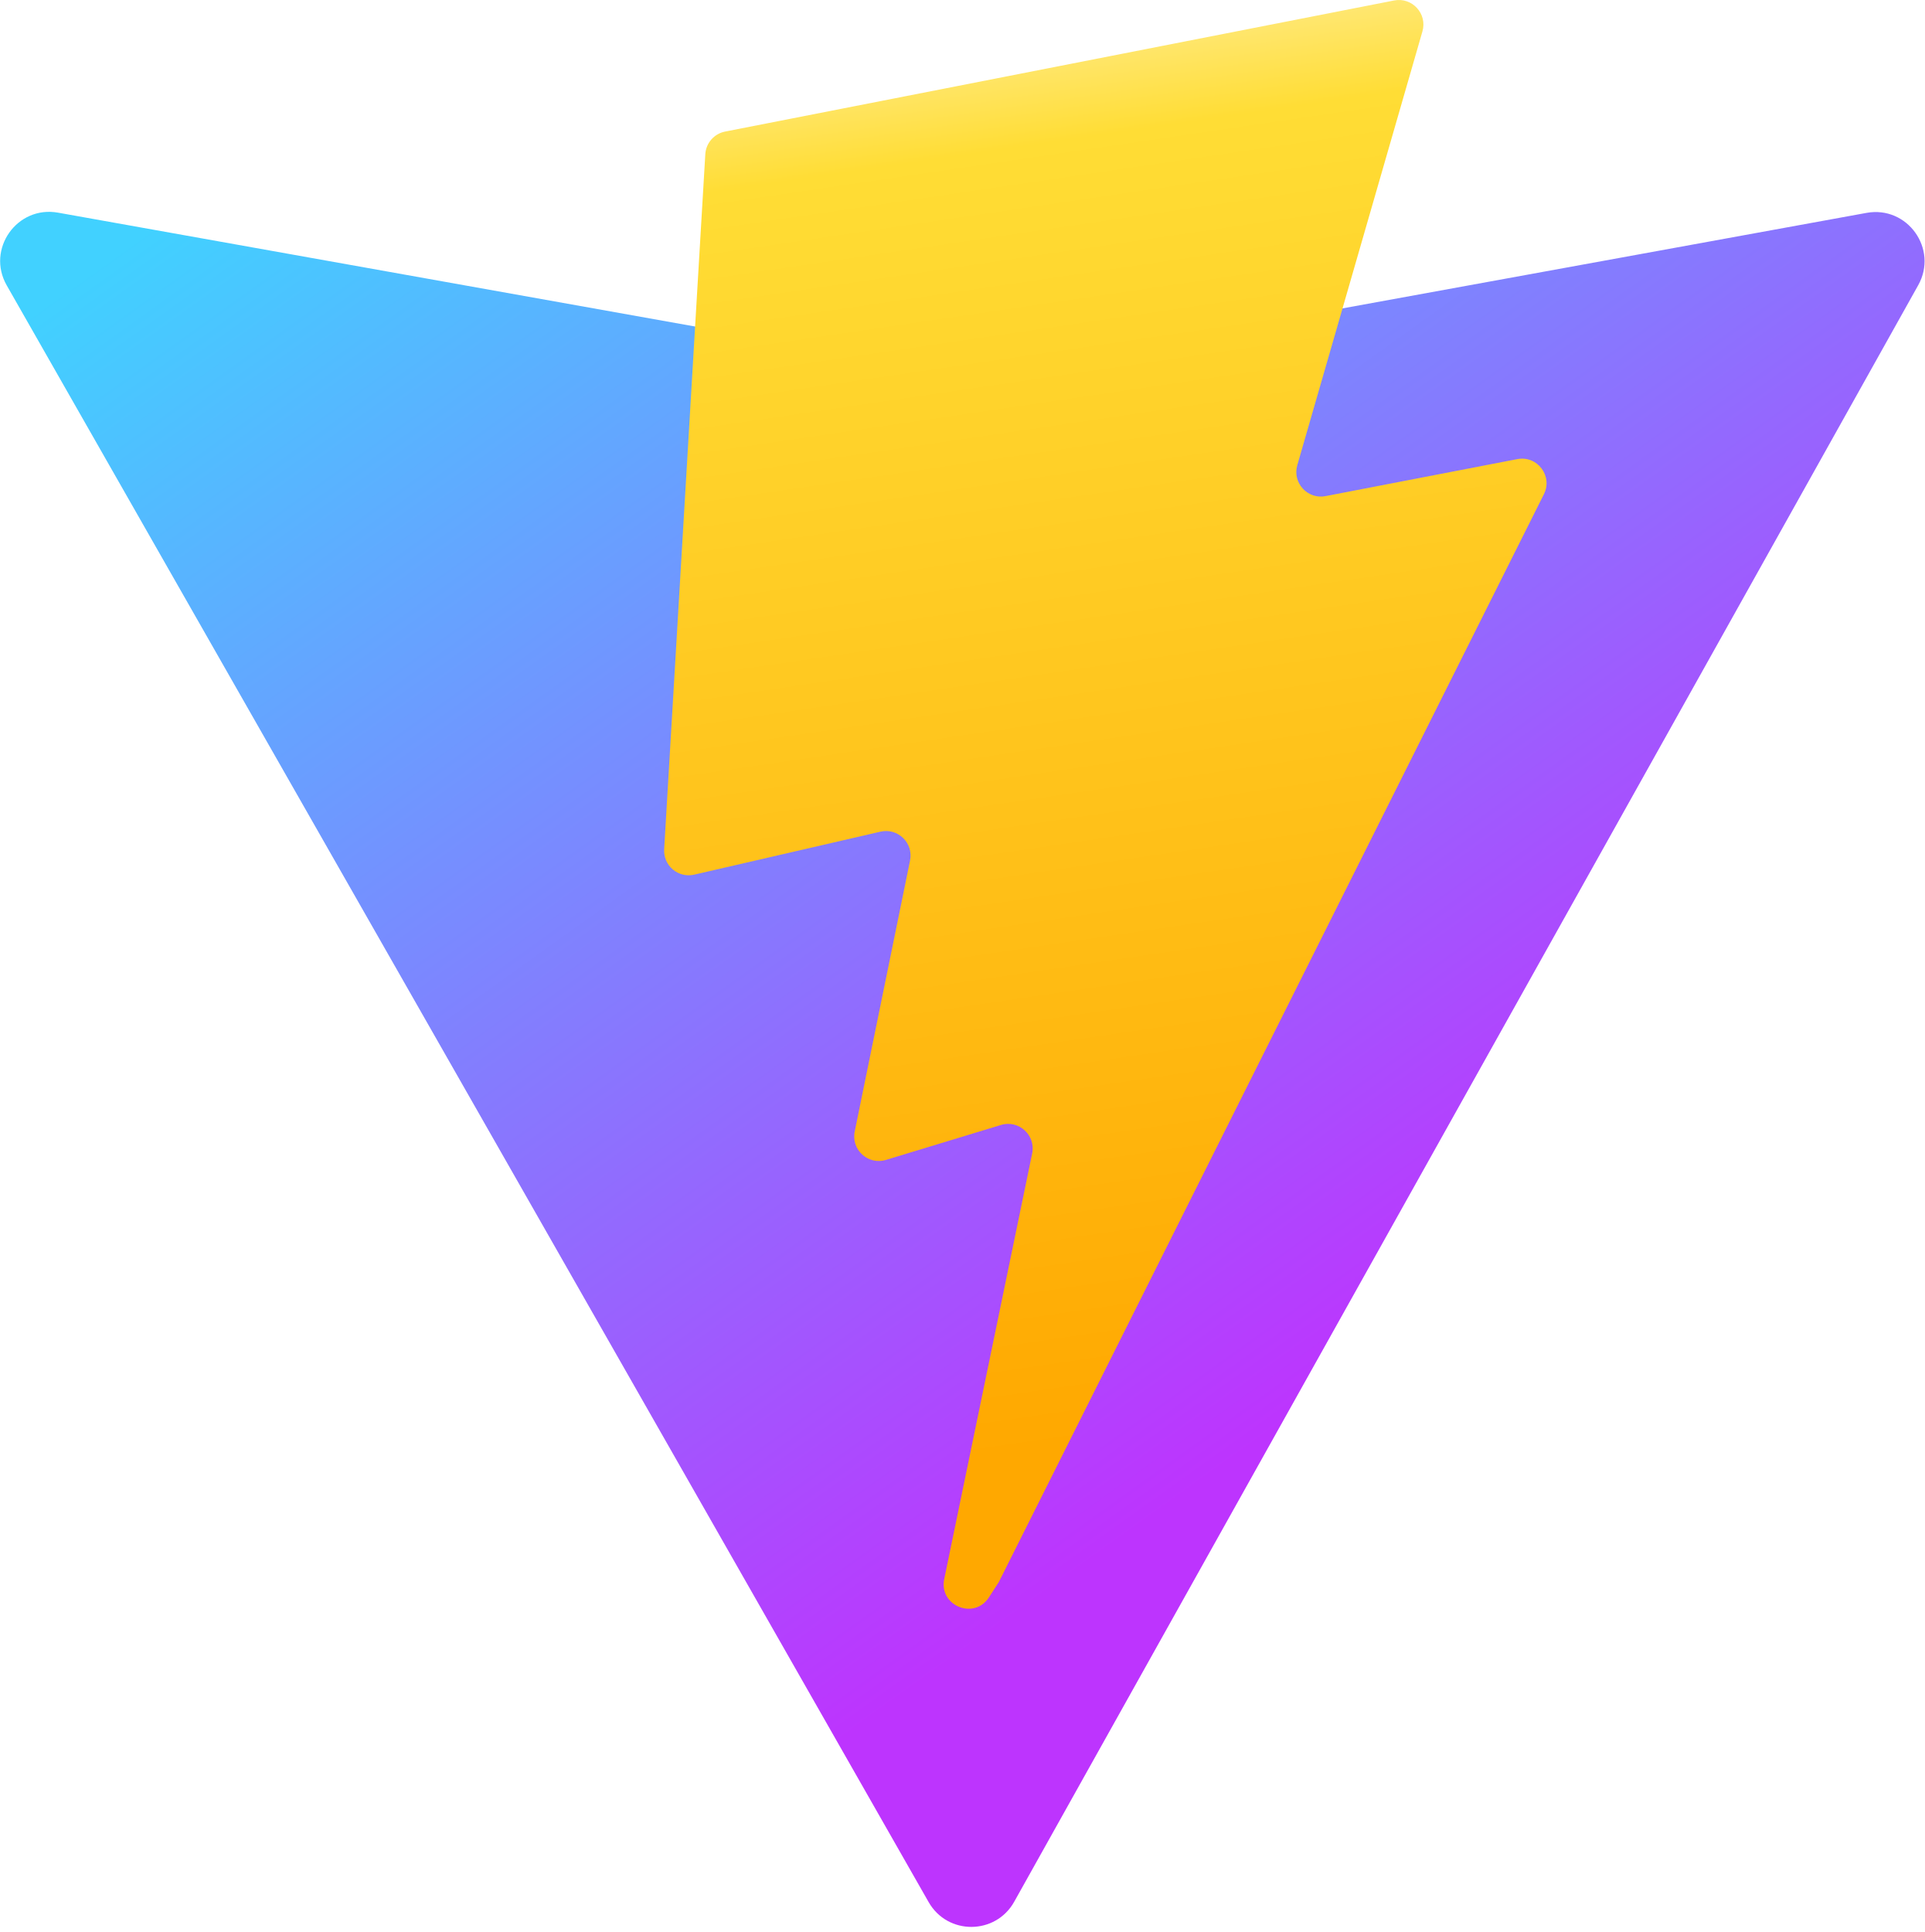
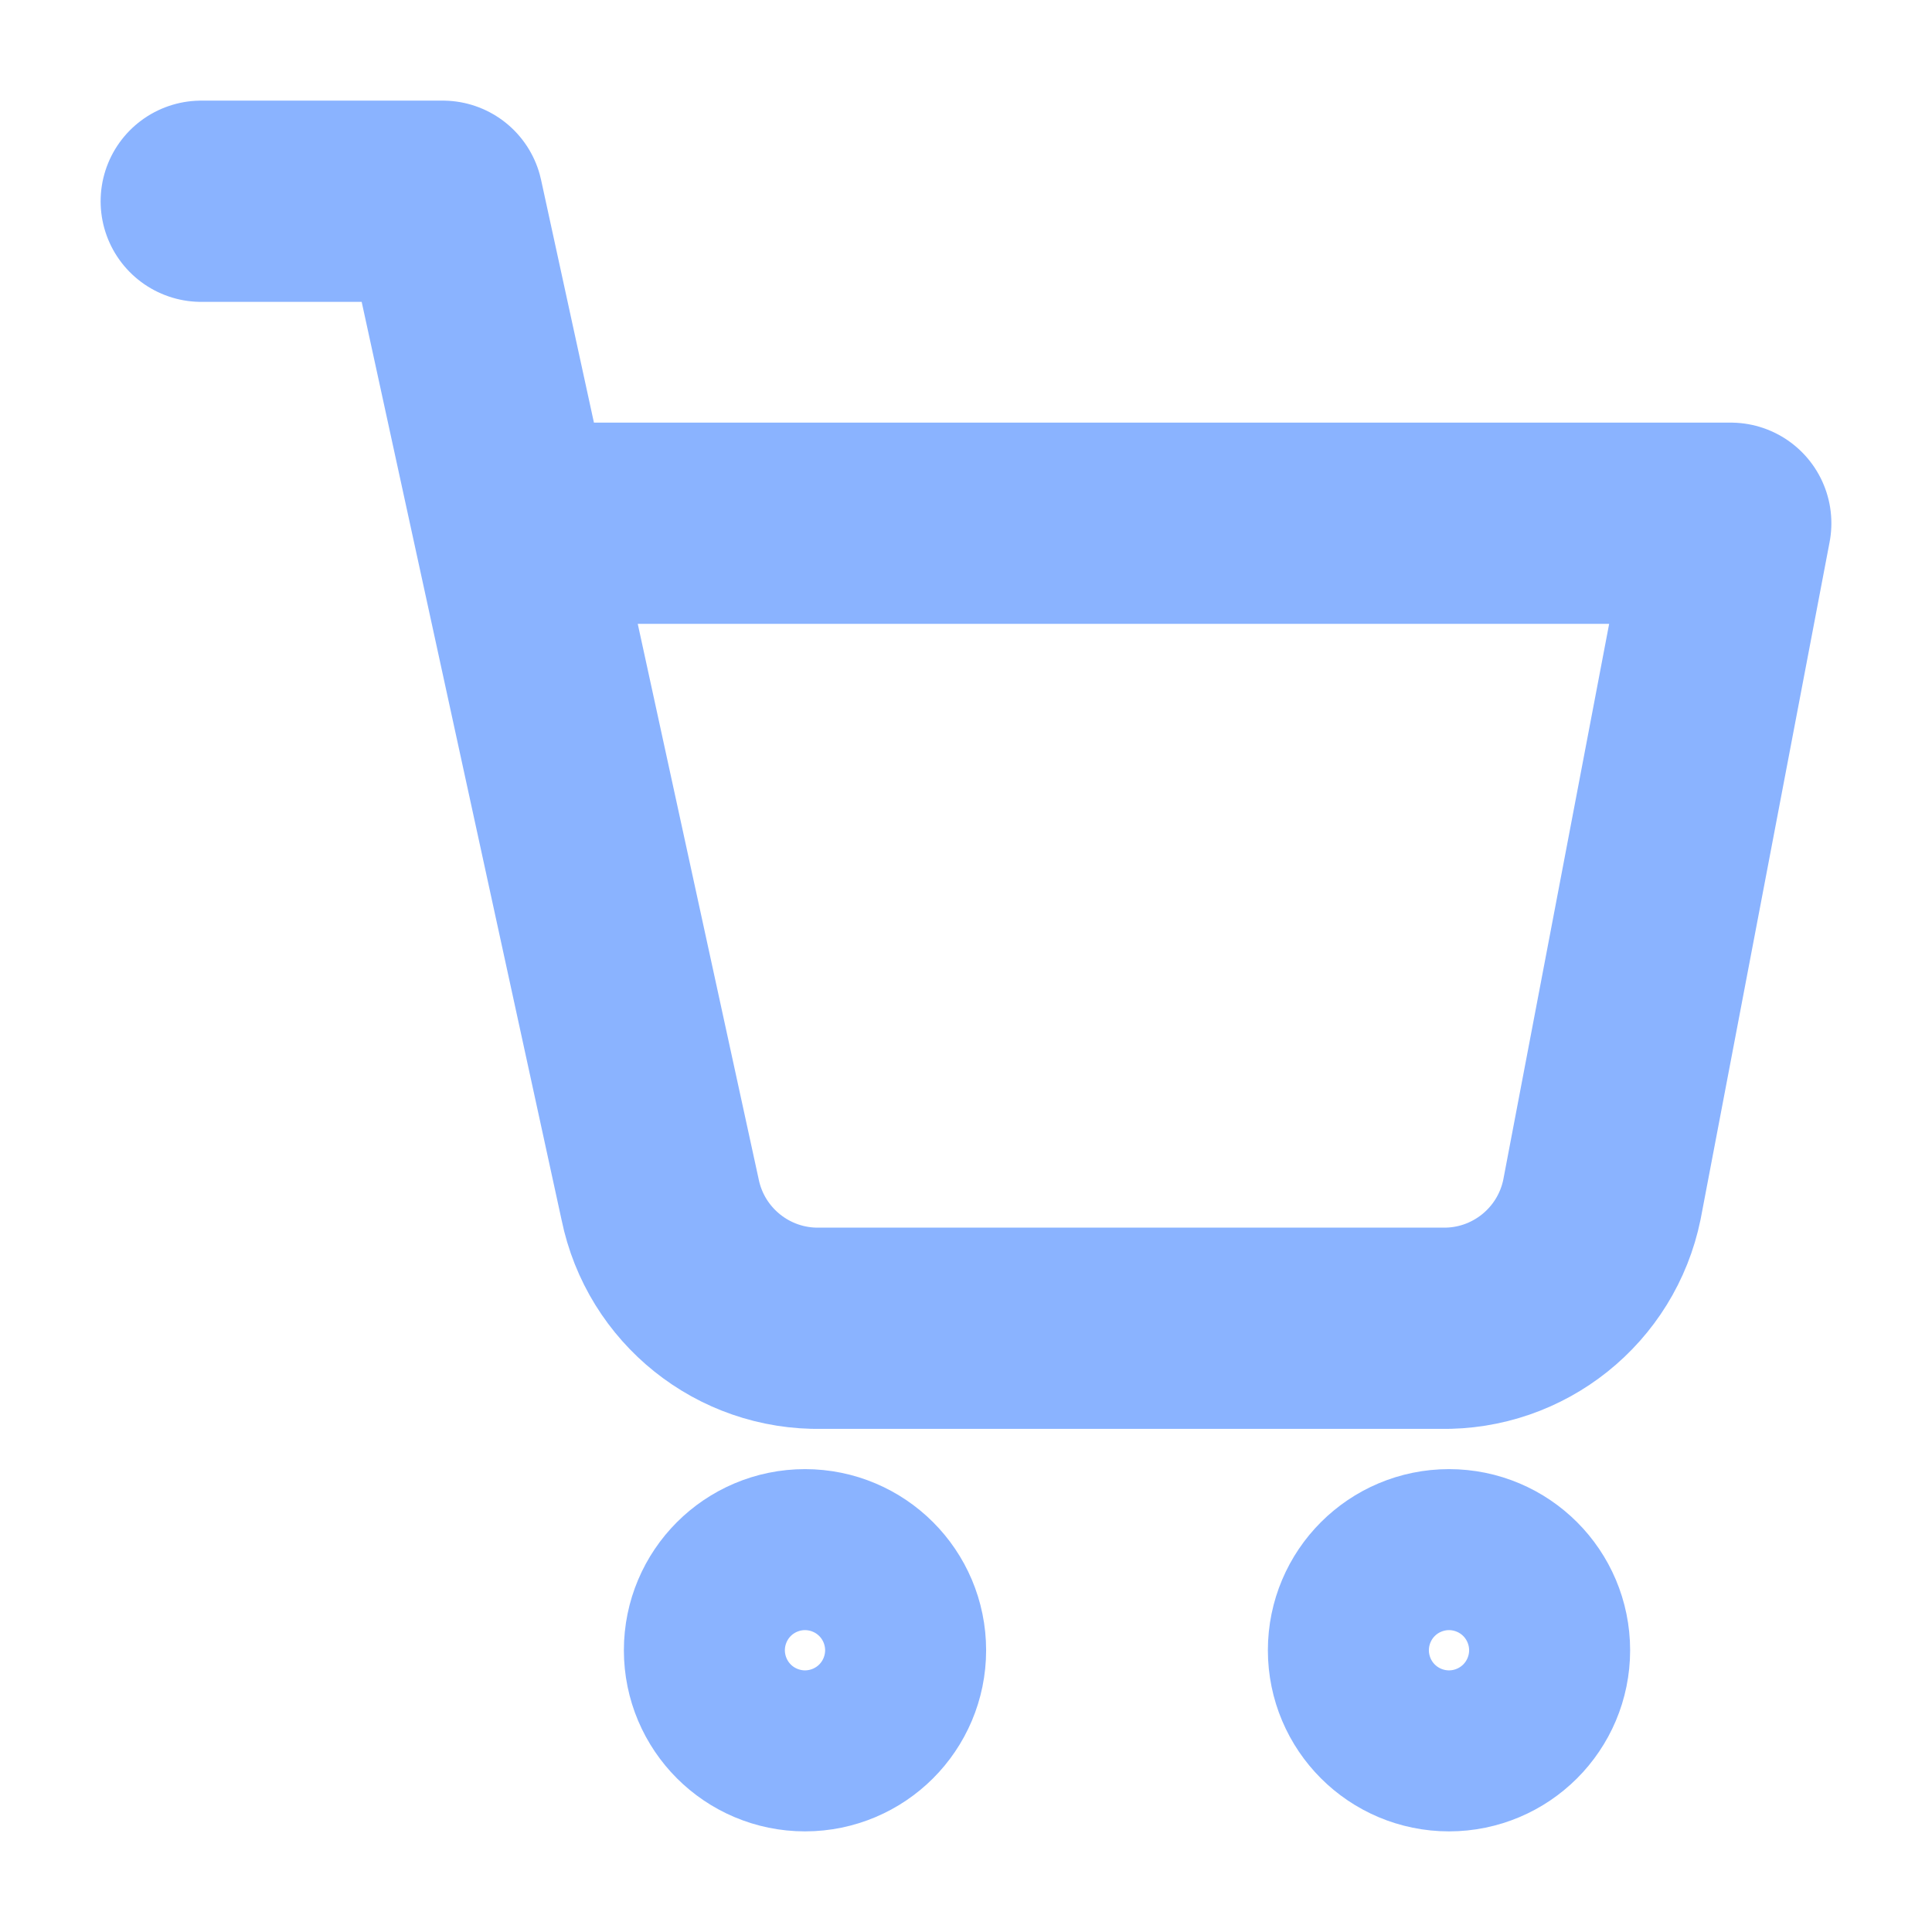
- <svg xmlns="http://www.w3.org/2000/svg" aria-hidden="true" role="img" class="iconify iconify--logos" width="31.88" height="32" preserveAspectRatio="xMidYMid meet" viewBox="0 0 256 257">
-   <defs>
-     <linearGradient id="IconifyId1813088fe1fbc01fb466" x1="-.828%" x2="57.636%" y1="7.652%" y2="78.411%">
-       <stop offset="0%" stop-color="#41D1FF" />
-       <stop offset="100%" stop-color="#BD34FE" />
-     </linearGradient>
-     <linearGradient id="IconifyId1813088fe1fbc01fb467" x1="43.376%" x2="50.316%" y1="2.242%" y2="89.03%">
-       <stop offset="0%" stop-color="#FFEA83" />
-       <stop offset="8.333%" stop-color="#FFDD35" />
-       <stop offset="100%" stop-color="#FFA800" />
-     </linearGradient>
-   </defs>
-   <path fill="url(#IconifyId1813088fe1fbc01fb466)" d="M255.153 37.938L134.897 252.976c-2.483 4.44-8.862 4.466-11.382.048L.875 37.958c-2.746-4.814 1.371-10.646 6.827-9.67l120.385 21.517a6.537 6.537 0 0 0 2.322-.004l117.867-21.483c5.438-.991 9.574 4.796 6.877 9.62Z" />
-   <path fill="url(#IconifyId1813088fe1fbc01fb467)" d="M185.432.063L96.44 17.501a3.268 3.268 0 0 0-2.634 3.014l-5.474 92.456a3.268 3.268 0 0 0 3.997 3.378l24.777-5.718c2.318-.535 4.413 1.507 3.936 3.838l-7.361 36.047c-.495 2.426 1.782 4.5 4.151 3.78l15.304-4.649c2.372-.72 4.652 1.36 4.15 3.788l-11.698 56.621c-.732 3.542 3.979 5.473 5.943 2.437l1.313-2.028l72.516-144.72c1.215-2.423-.88-5.186-3.54-4.672l-25.505 4.922c-2.396.462-4.435-1.77-3.759-4.114l16.646-57.705c.677-2.35-1.37-4.583-3.769-4.113Z" />
+ <svg xmlns="http://www.w3.org/2000/svg" width="100" height="100" viewBox="0 0 24 24" fill="none" stroke="#8ab3ff" stroke-width="2.5" stroke-linecap="round" stroke-linejoin="round">
+   <circle cx="10" cy="20.5" r="1" />
+   <circle cx="18" cy="20.5" r="1" />
+   <path d="M2.5 2.5h3l2.7 12.4a2 2 0 0 0 2 1.6h7.7a2 2 0 0 0 2-1.6l1.6-8.4H7.1" />
</svg>
